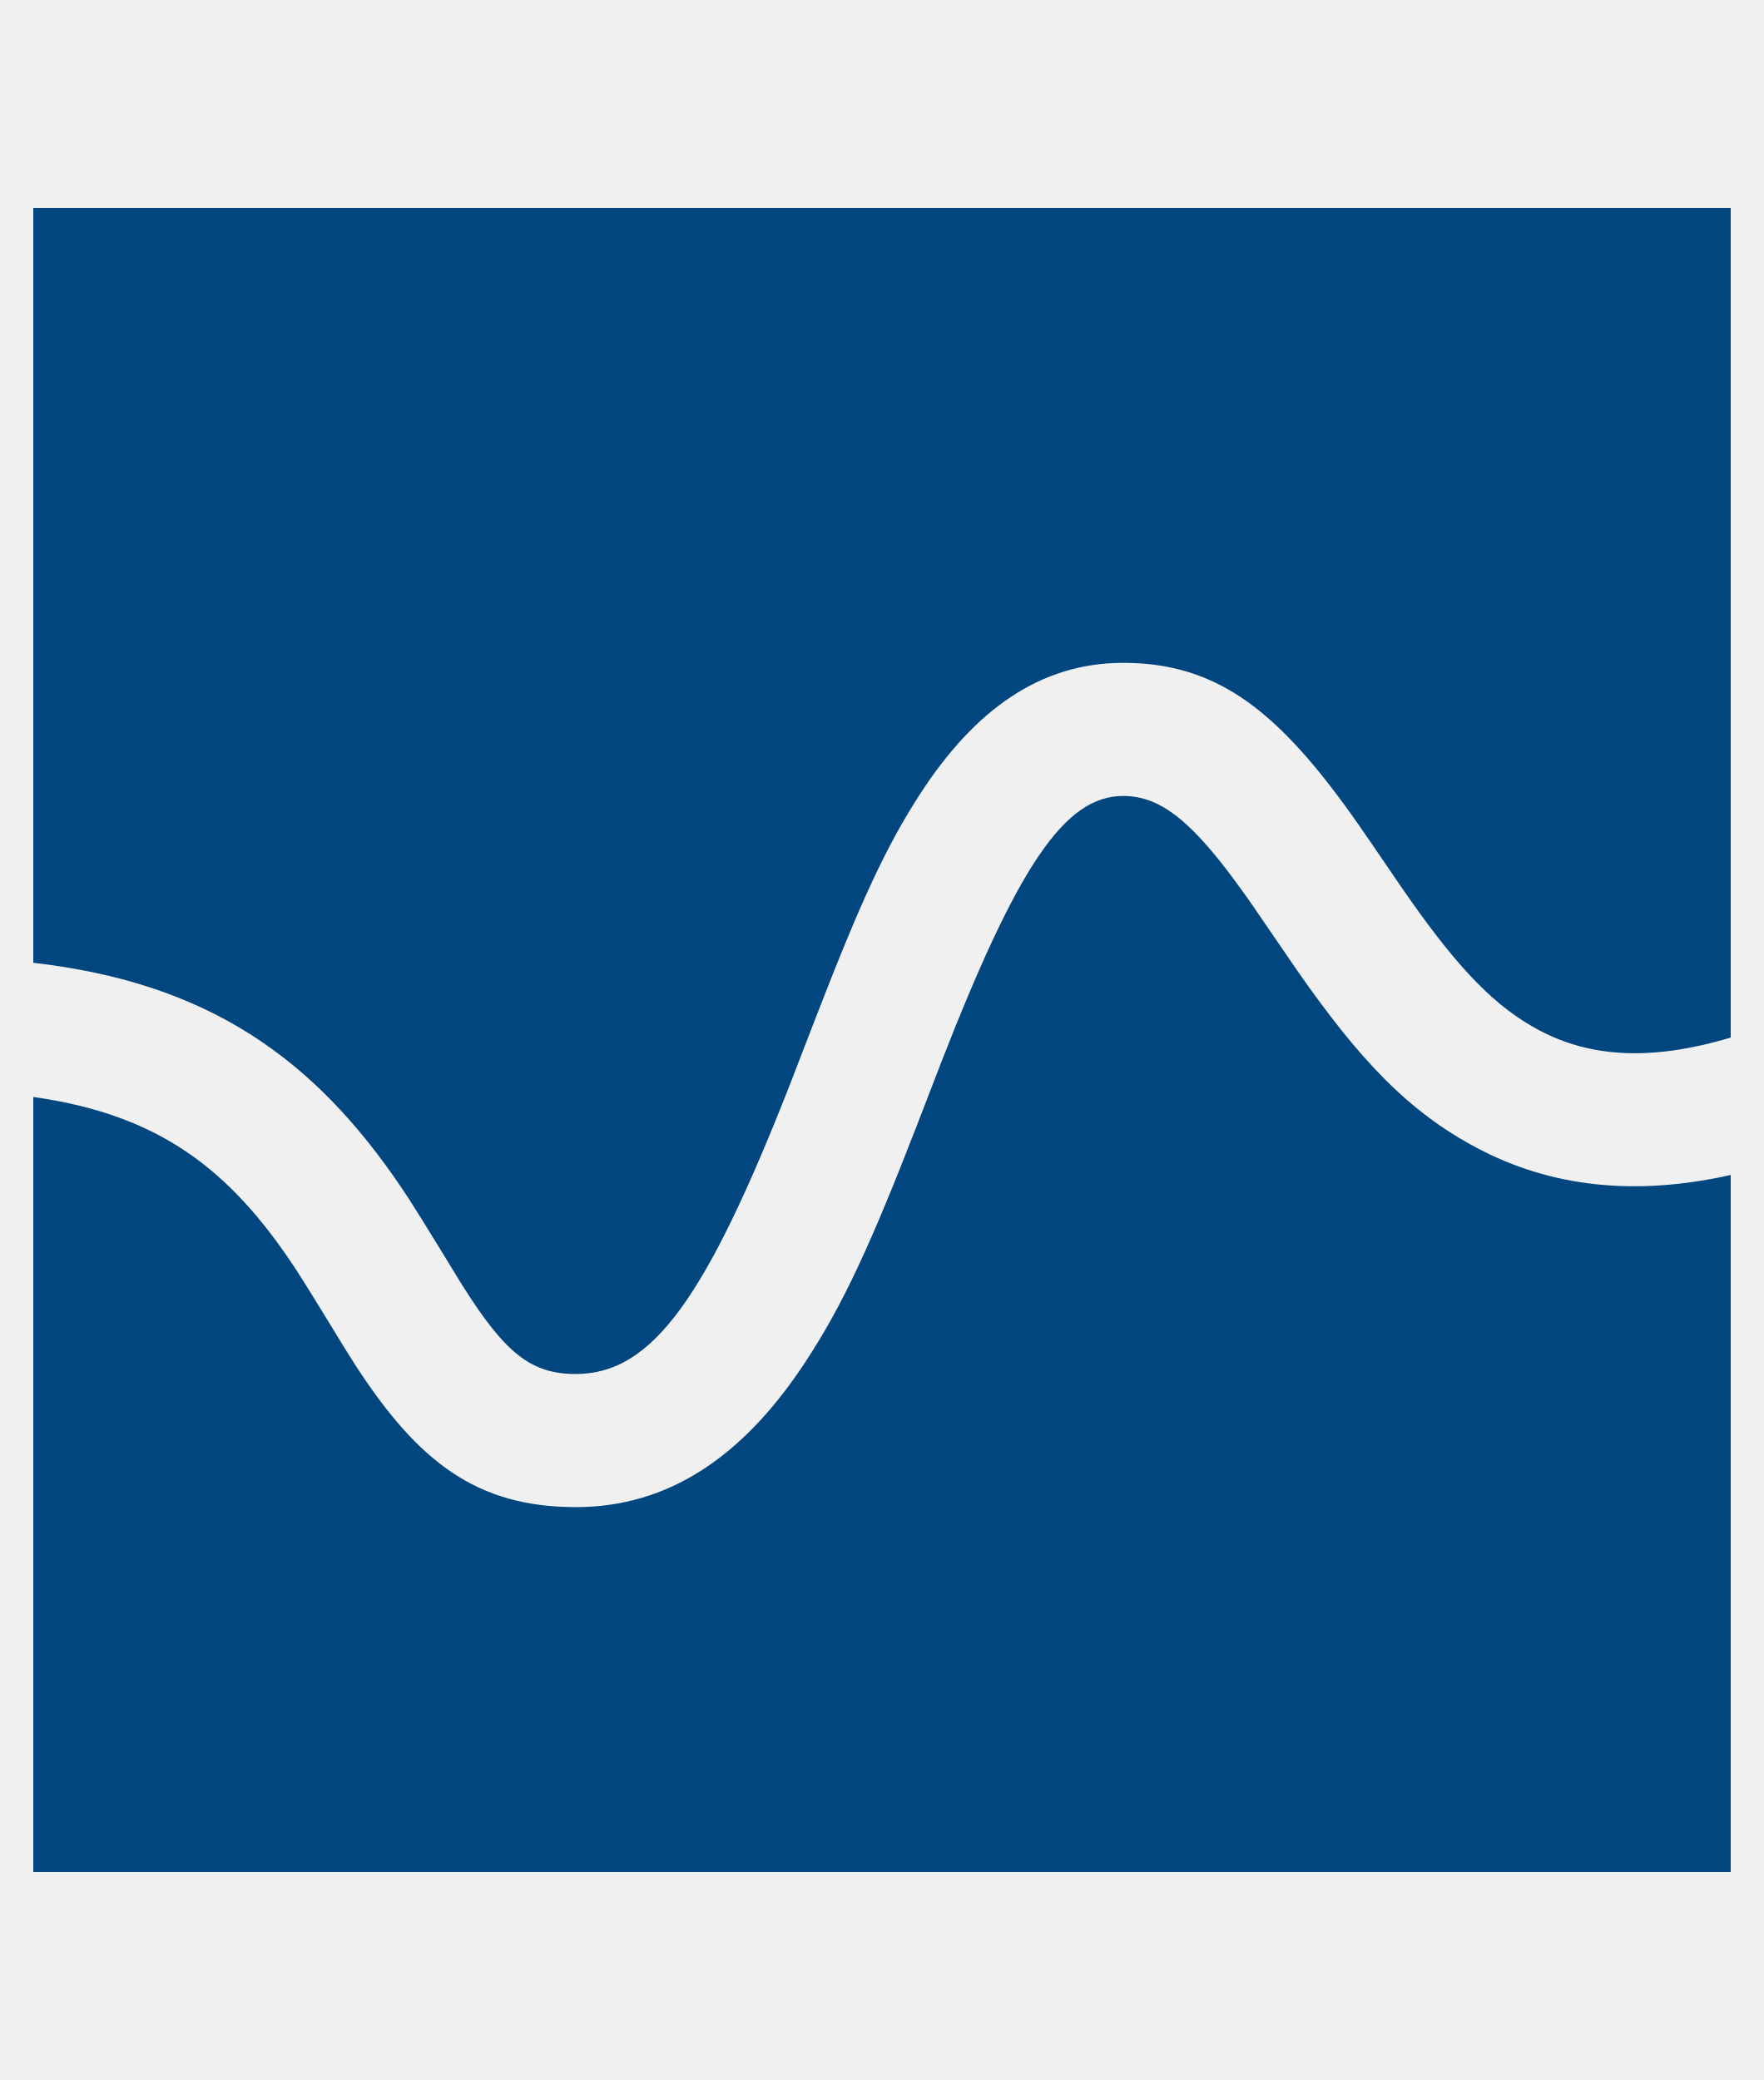
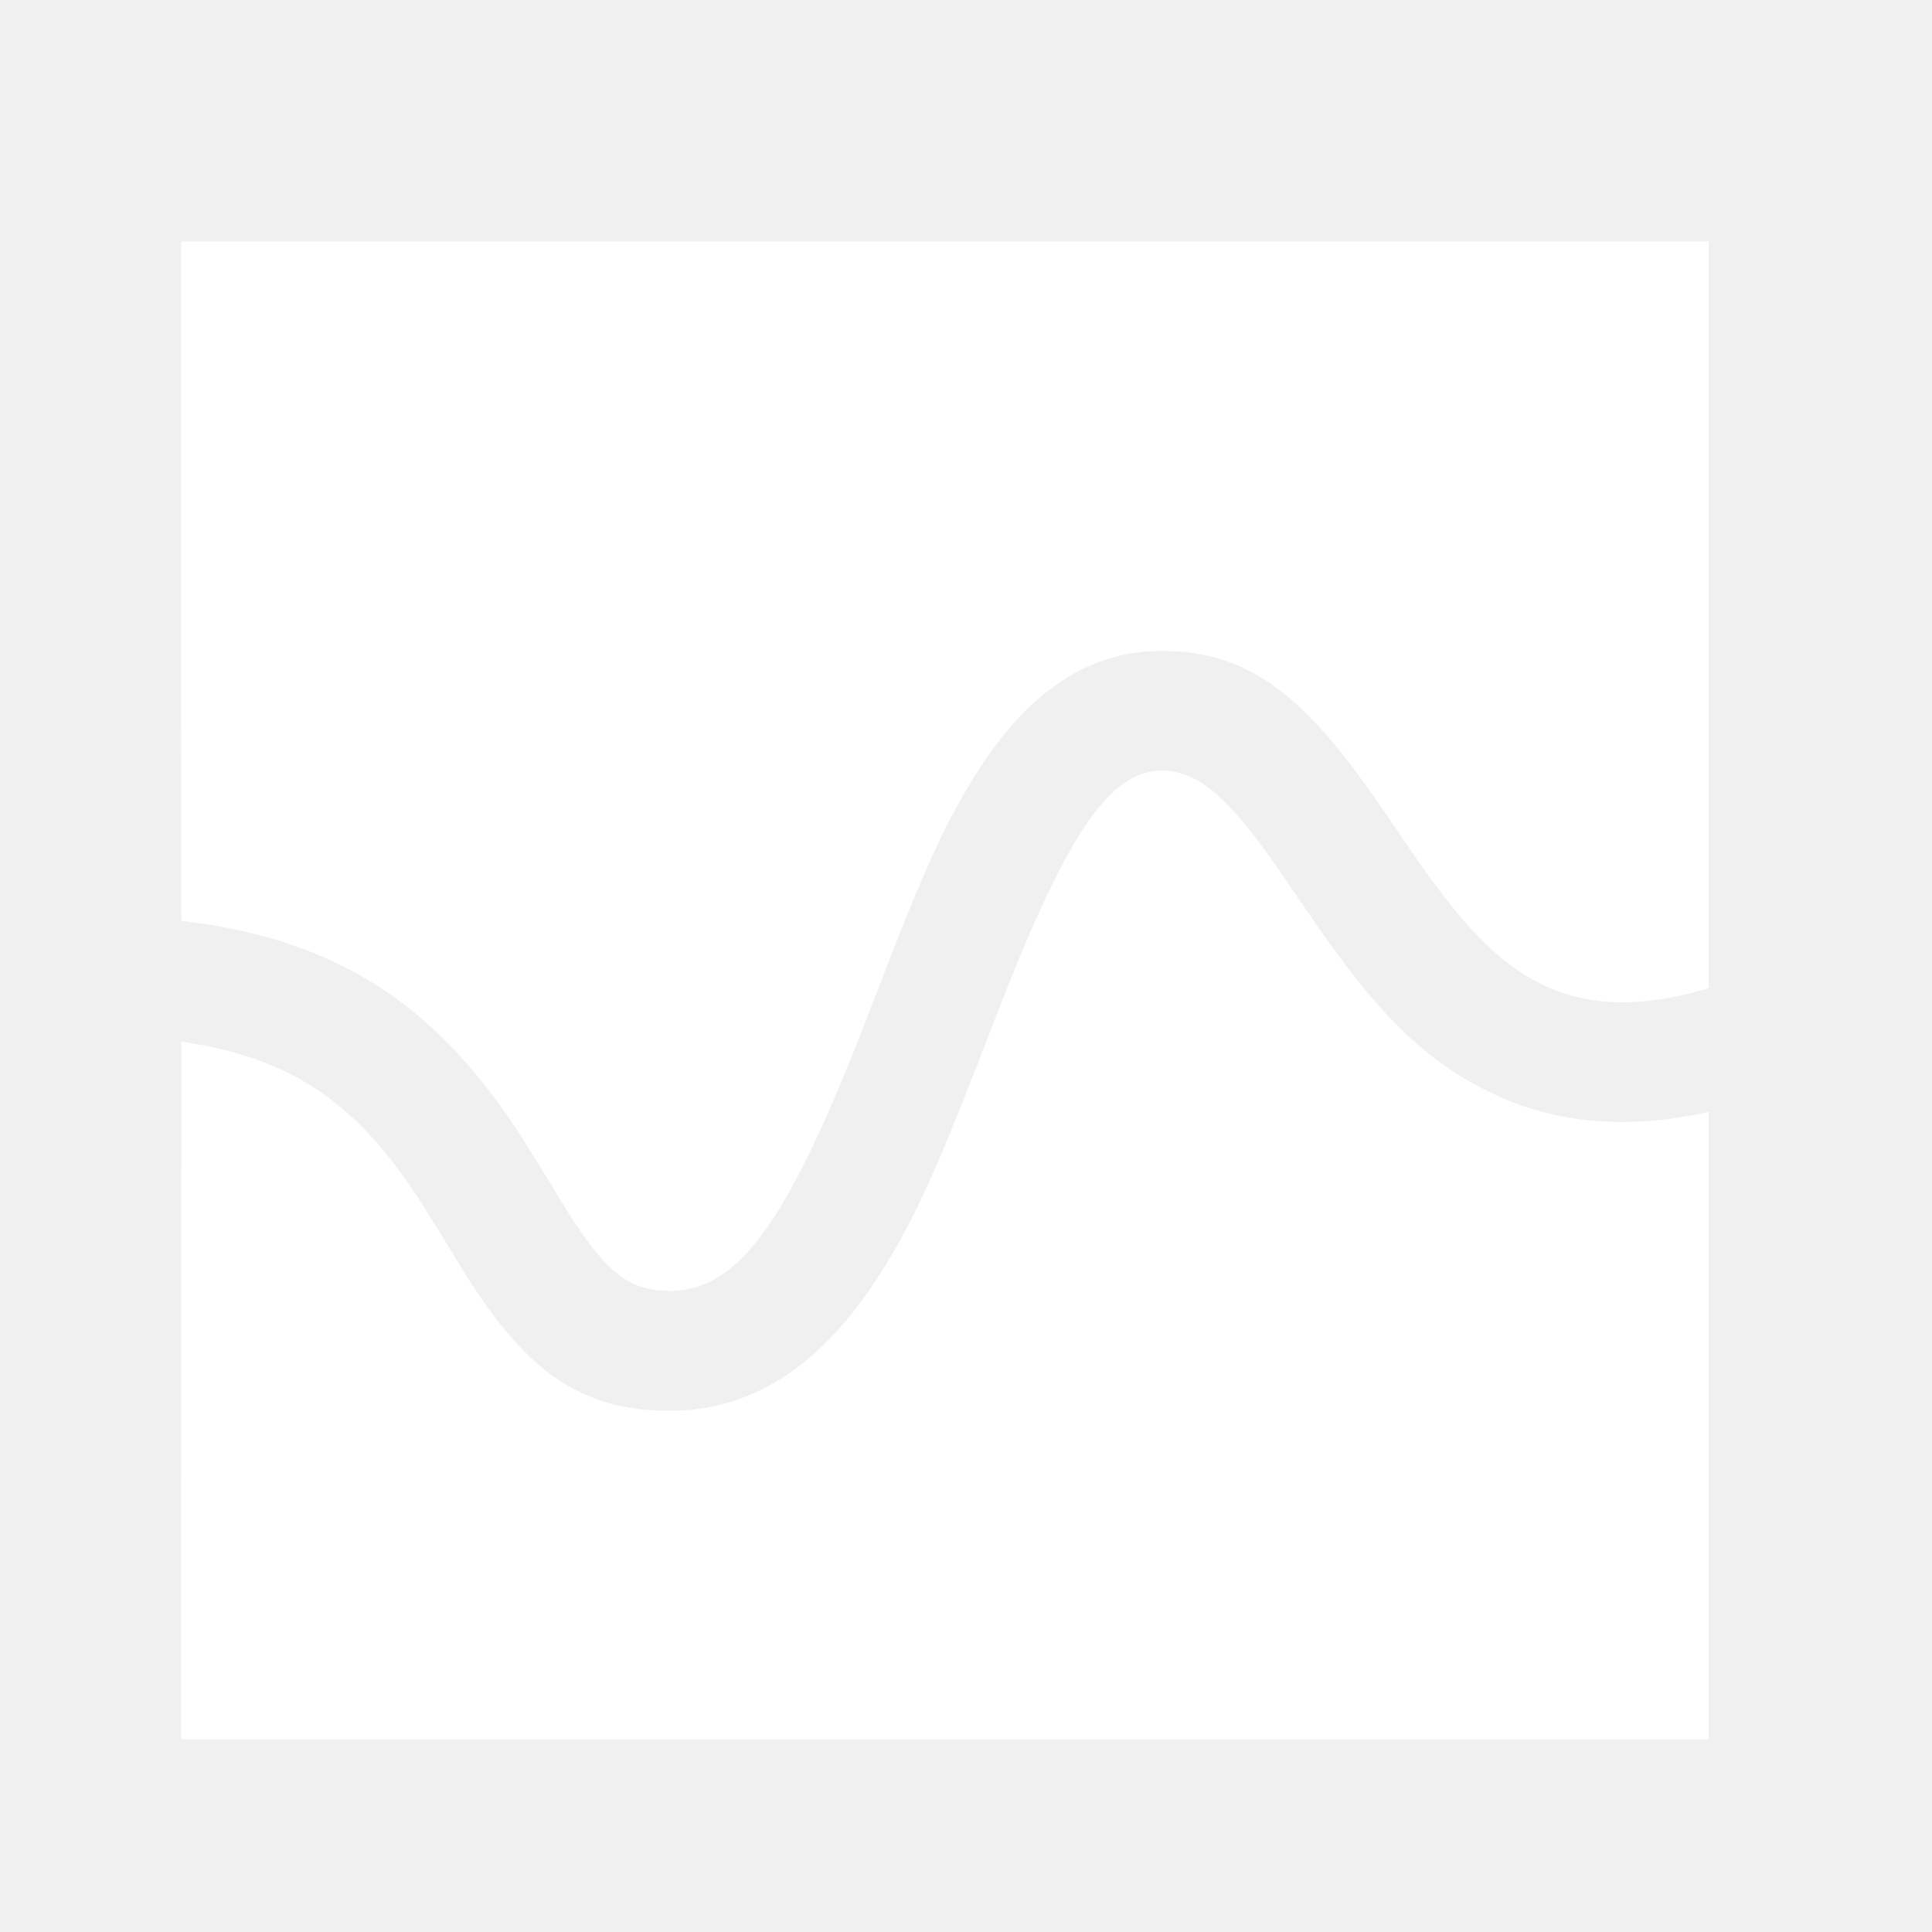
- <svg xmlns="http://www.w3.org/2000/svg" viewBox="0 0 106 125" version="1.1">
+ <svg xmlns="http://www.w3.org/2000/svg" width="32px" height="32px" viewBox="0 0 32 32" version="1.1">
  <g id="diff-med" stroke="none" stroke-width="1" fill="none" fill-rule="evenodd">
-     <path d="M67.496,47.834 C69.762,47.834 71.691,49.379 74.772,53.706 L74.772,53.706 L75.221,54.343 L77.95,58.326 C81.697,63.697 84.633,66.813 88.779,69.002 C93.185,71.328 98.213,71.908 104,70.613 L104,112.5 L2,112.5 L2.001,65.924 C9.507,66.982 13.782,70.204 17.766,76.261 L17.766,76.261 L17.833,76.363 C18.488,77.373 20.163,80.117 20.685,80.975 L20.685,80.975 L21.299,81.954 C25.103,87.845 28.63,90.572 34.603,90.572 C40.177,90.572 44.591,87.526 48.214,82.122 L48.214,82.122 L48.387,81.862 C50.674,78.394 52.368,74.666 55.068,67.708 L55.068,67.708 L56.546,63.875 C61.172,52.009 63.979,47.834 67.496,47.834 Z M104,12.5 L104,62.352 C99.193,63.794 95.551,63.53 92.514,61.927 C89.871,60.532 87.709,58.279 84.788,54.143 L84.788,54.143 L84.193,53.29 C83.987,52.992 83.093,51.677 82.424,50.7 L82.424,50.7 L81.516,49.385 C76.901,42.834 73.246,39.834 67.496,39.834 C62.499,39.834 58.573,42.669 55.323,47.663 C53.219,50.895 51.67,54.32 49.104,60.938 L49.104,60.938 L47.456,65.204 C42.436,77.994 39.204,82.572 34.603,82.572 C31.927,82.572 30.378,81.347 27.828,77.315 L27.828,77.315 L27.592,76.937 C27.283,76.424 25.425,73.377 24.597,72.09 L24.597,72.09 L24.182,71.462 C18.871,63.558 12.47,59.059 2.001,57.86 L2,12.5 L104,12.5 Z" id="Combined-Shape" fill="#01467F" />
+     <path d="M19.247,12.765 C19.809,12.765 20.288,13.148 21.052,14.222 L21.052,14.222 L21.163,14.38 L21.84,15.368 C22.77,16.7 23.498,17.473 24.527,18.016 C25.619,18.593 26.867,18.737 28.302,18.416 L28.302,28.806 L3,28.806 L3.002,17.253 C4.863,17.515 5.923,18.315 6.911,19.817 L6.911,19.817 L6.928,19.842 C7.09,20.093 7.506,20.773 7.635,20.986 L7.635,20.986 L7.787,21.229 C8.731,22.69 9.606,23.367 11.088,23.367 C12.47,23.367 13.565,22.611 14.464,21.271 L14.464,21.271 L14.507,21.206 C15.074,20.346 15.494,19.421 16.164,17.695 L16.164,17.695 L16.531,16.744 C17.678,13.801 18.375,12.765 19.247,12.765 Z M28.302,4 L28.302,16.367 C27.11,16.724 26.206,16.659 25.453,16.261 C24.798,15.915 24.261,15.356 23.537,14.33 L23.537,14.33 L23.389,14.119 C23.338,14.045 23.116,13.718 22.95,13.476 L22.95,13.476 L22.725,13.15 C21.58,11.525 20.674,10.781 19.247,10.781 C18.008,10.781 17.034,11.484 16.227,12.723 C15.706,13.524 15.321,14.374 14.685,16.016 L14.685,16.016 L14.276,17.074 C13.031,20.246 12.229,21.382 11.088,21.382 C10.424,21.382 10.04,21.078 9.407,20.078 L9.407,20.078 L9.349,19.984 C9.272,19.857 8.811,19.101 8.605,18.782 L8.605,18.782 L8.503,18.626 C7.185,16.666 5.597,15.55 3.001,15.252 L3,4 L28.302,4 Z" id="Combined-Shape" fill="#FFFFFF" />
  </g>
</svg>
